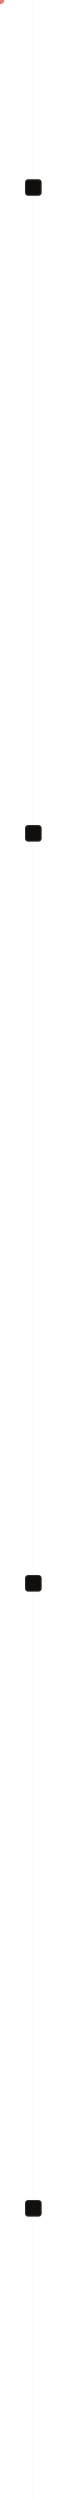
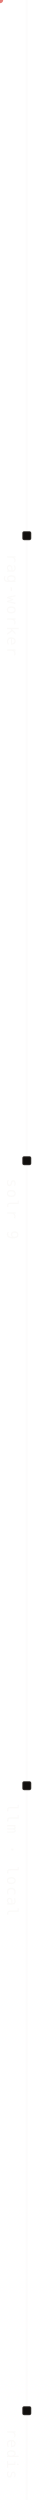
- <svg xmlns="http://www.w3.org/2000/svg" width="28" height="1200" viewBox="0 0 28 1200">
+ <svg xmlns="http://www.w3.org/2000/svg" width="18" height="1400" viewBox="0 0 18 1400">
  <style>
.l{fill:none;stroke:#EDE8E1;stroke-opacity:.09;stroke-width:1}
.n{fill:#110F0D;stroke:#EDE8E1;stroke-opacity:.15;stroke-width:1}
.t{fill:#EDE8E1;fill-opacity:.24;font:11px ui-monospace,'SF Mono',Menlo,Consolas,monospace;letter-spacing:.02em}
.p{fill:#DD504B;fill-opacity:.75}
</style>
-   <path class="l" d="M16 0 V1200" />
-   <rect class="n" x="12" y="86" width="8" height="8" rx="1.5" />
-   <rect class="n" x="12" y="396" width="8" height="8" rx="1.5" />
-   <rect class="n" x="12" y="756" width="8" height="8" rx="1.5" />
-   <rect class="n" x="12" y="1056" width="8" height="8" rx="1.5" />
-   <circle r="2" class="p">
-     <animateMotion dur="14s" begin="6s" repeatCount="indefinite" path="M16 0 V1200" />
+   <style>.e{font-size:8.5px;letter-spacing:.08em;fill-opacity:.2}</style>
+   <path class="l" d="M15 0 V1400" />
+   <rect class="n" x="12.5" y="297.5" width="5" height="5" rx="1" />
+   <text class="t e" transform="translate(4 310) rotate(90)">rag-worker</text>
+   <rect class="n" x="12.5" y="647.5" width="5" height="5" rx="1" />
+   <text class="t e" transform="translate(4 660) rotate(90)">solr 9</text>
+   <rect class="n" x="12.5" y="997.5" width="5" height="5" rx="1" />
+   <text class="t e" transform="translate(4 1010) rotate(90)">llm · local</text>
+   <rect class="n" x="12.5" y="1347.5" width="5" height="5" rx="1" />
+   <text class="t e" transform="translate(4 1360) rotate(90)">redis</text>
+   <circle r="1.8" class="p">
+     <animateMotion dur="16s" begin="7s" repeatCount="indefinite" path="M15 0 V1400" />
  </circle>
</svg>
